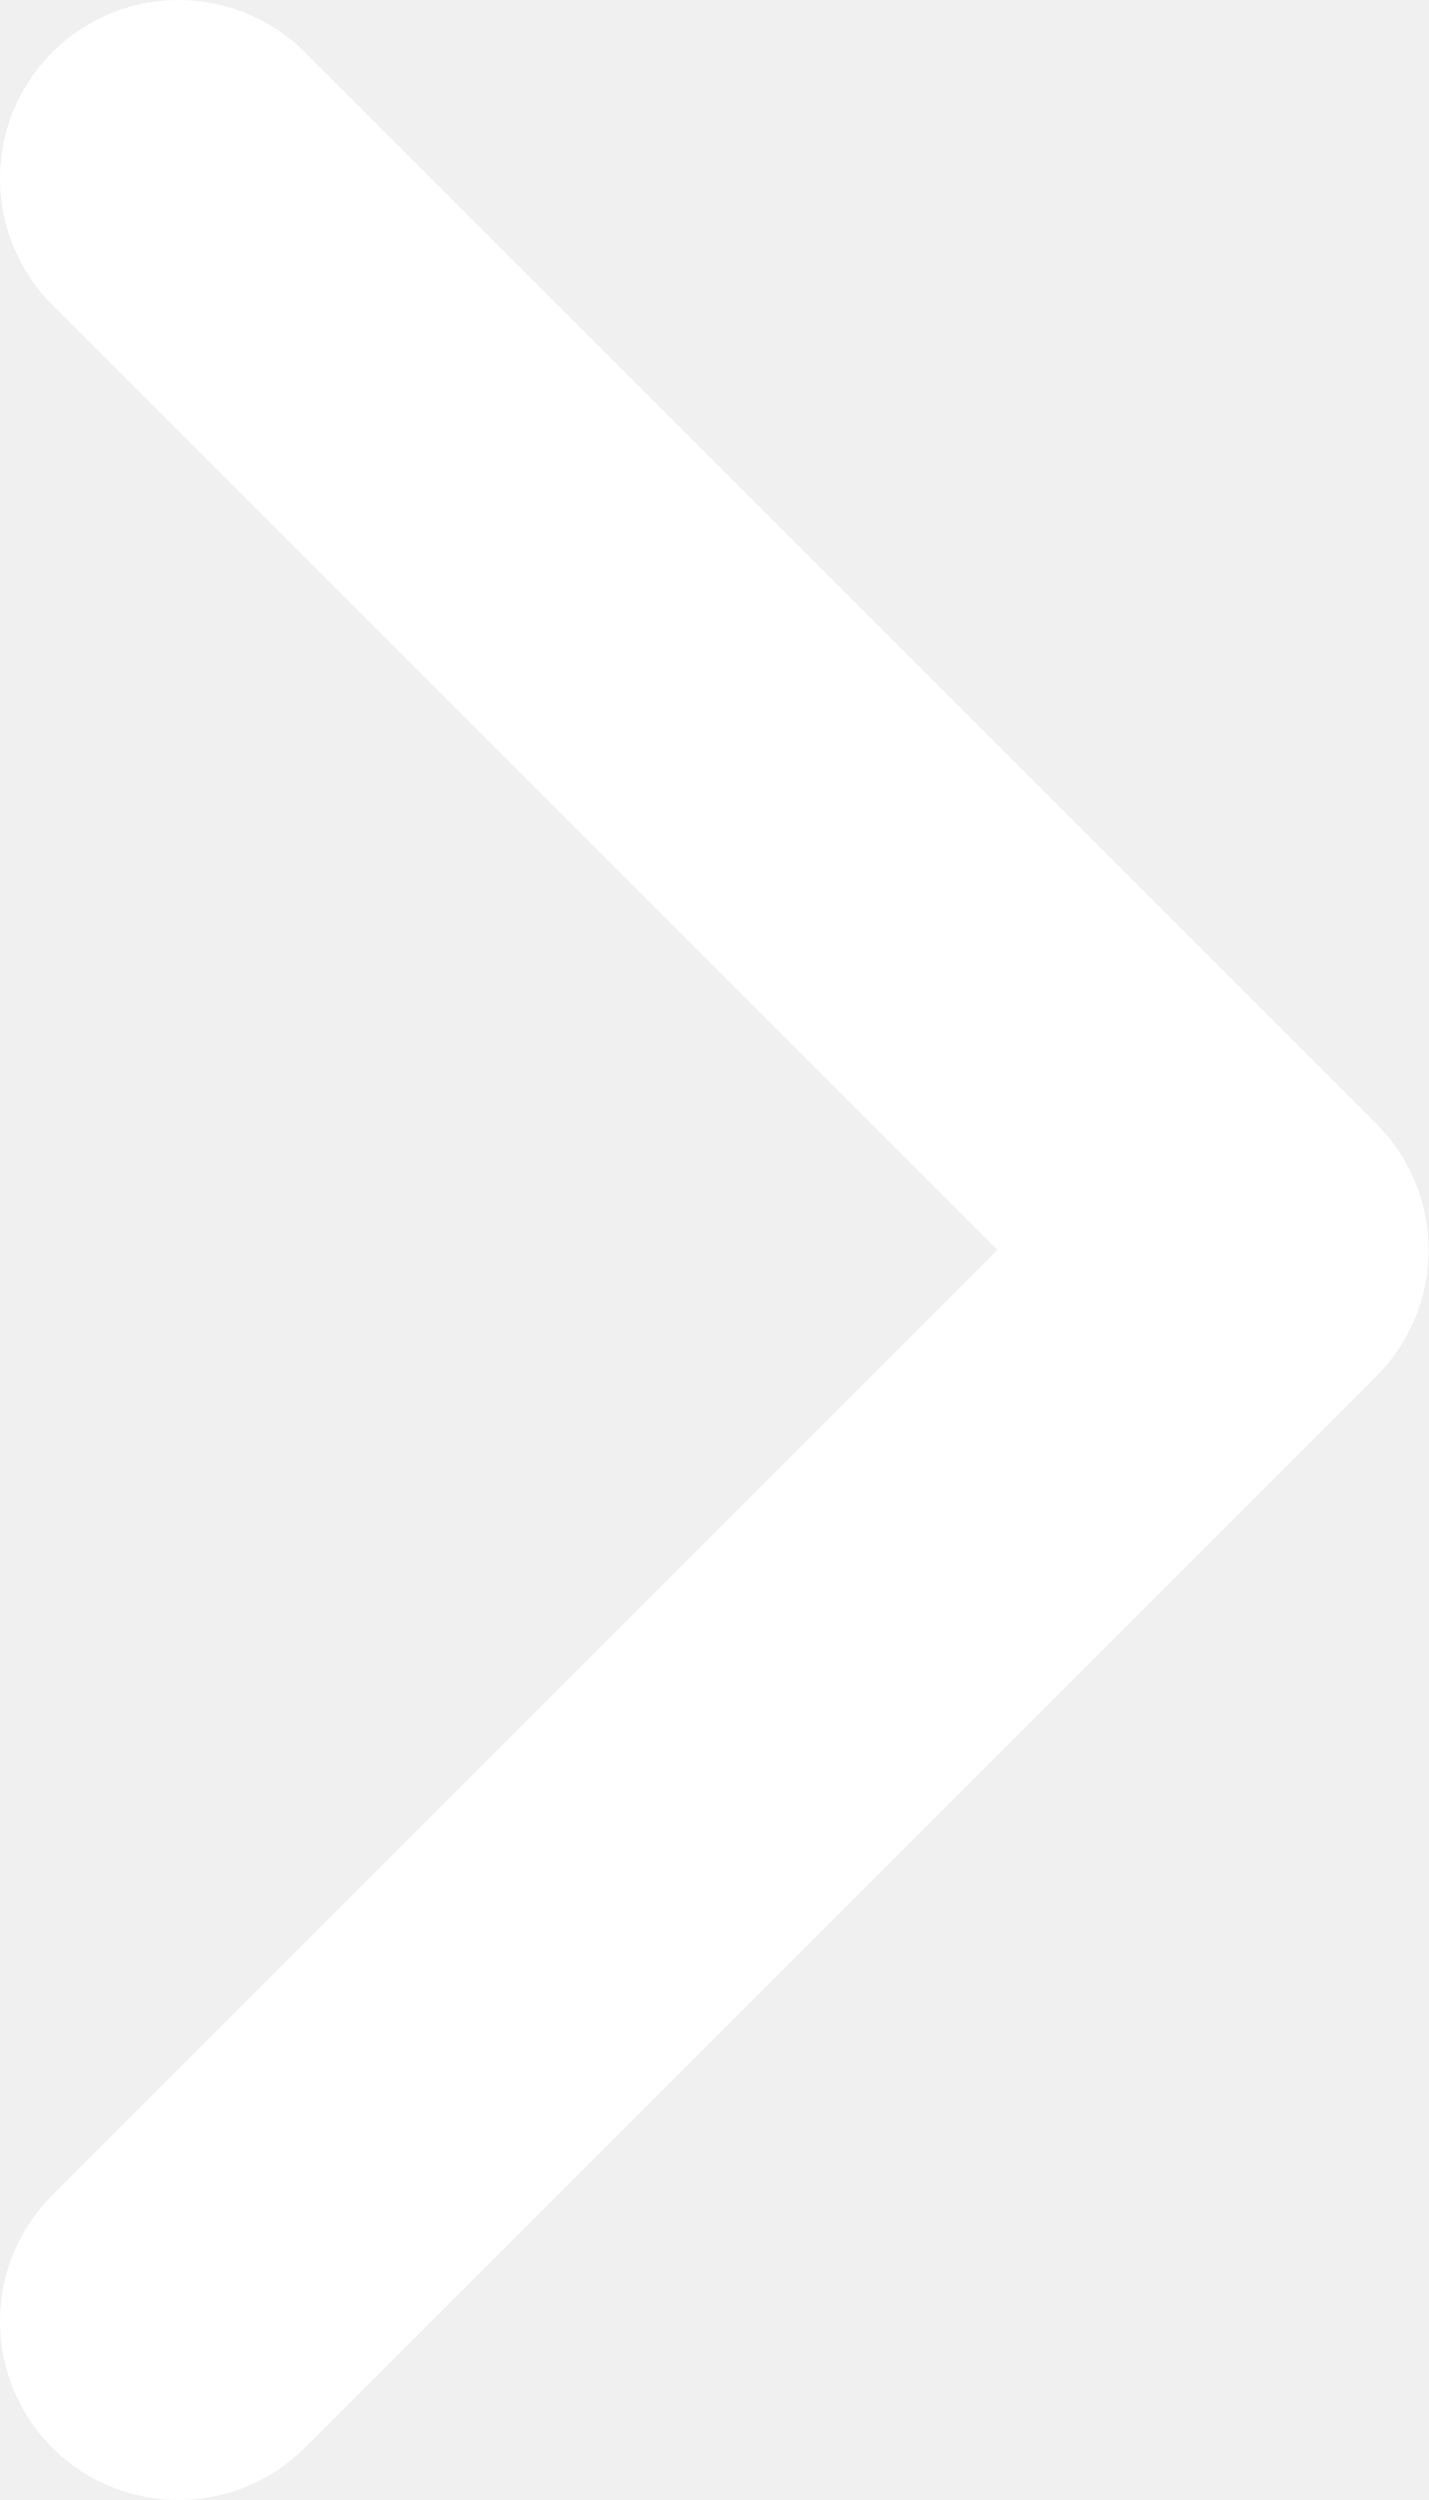
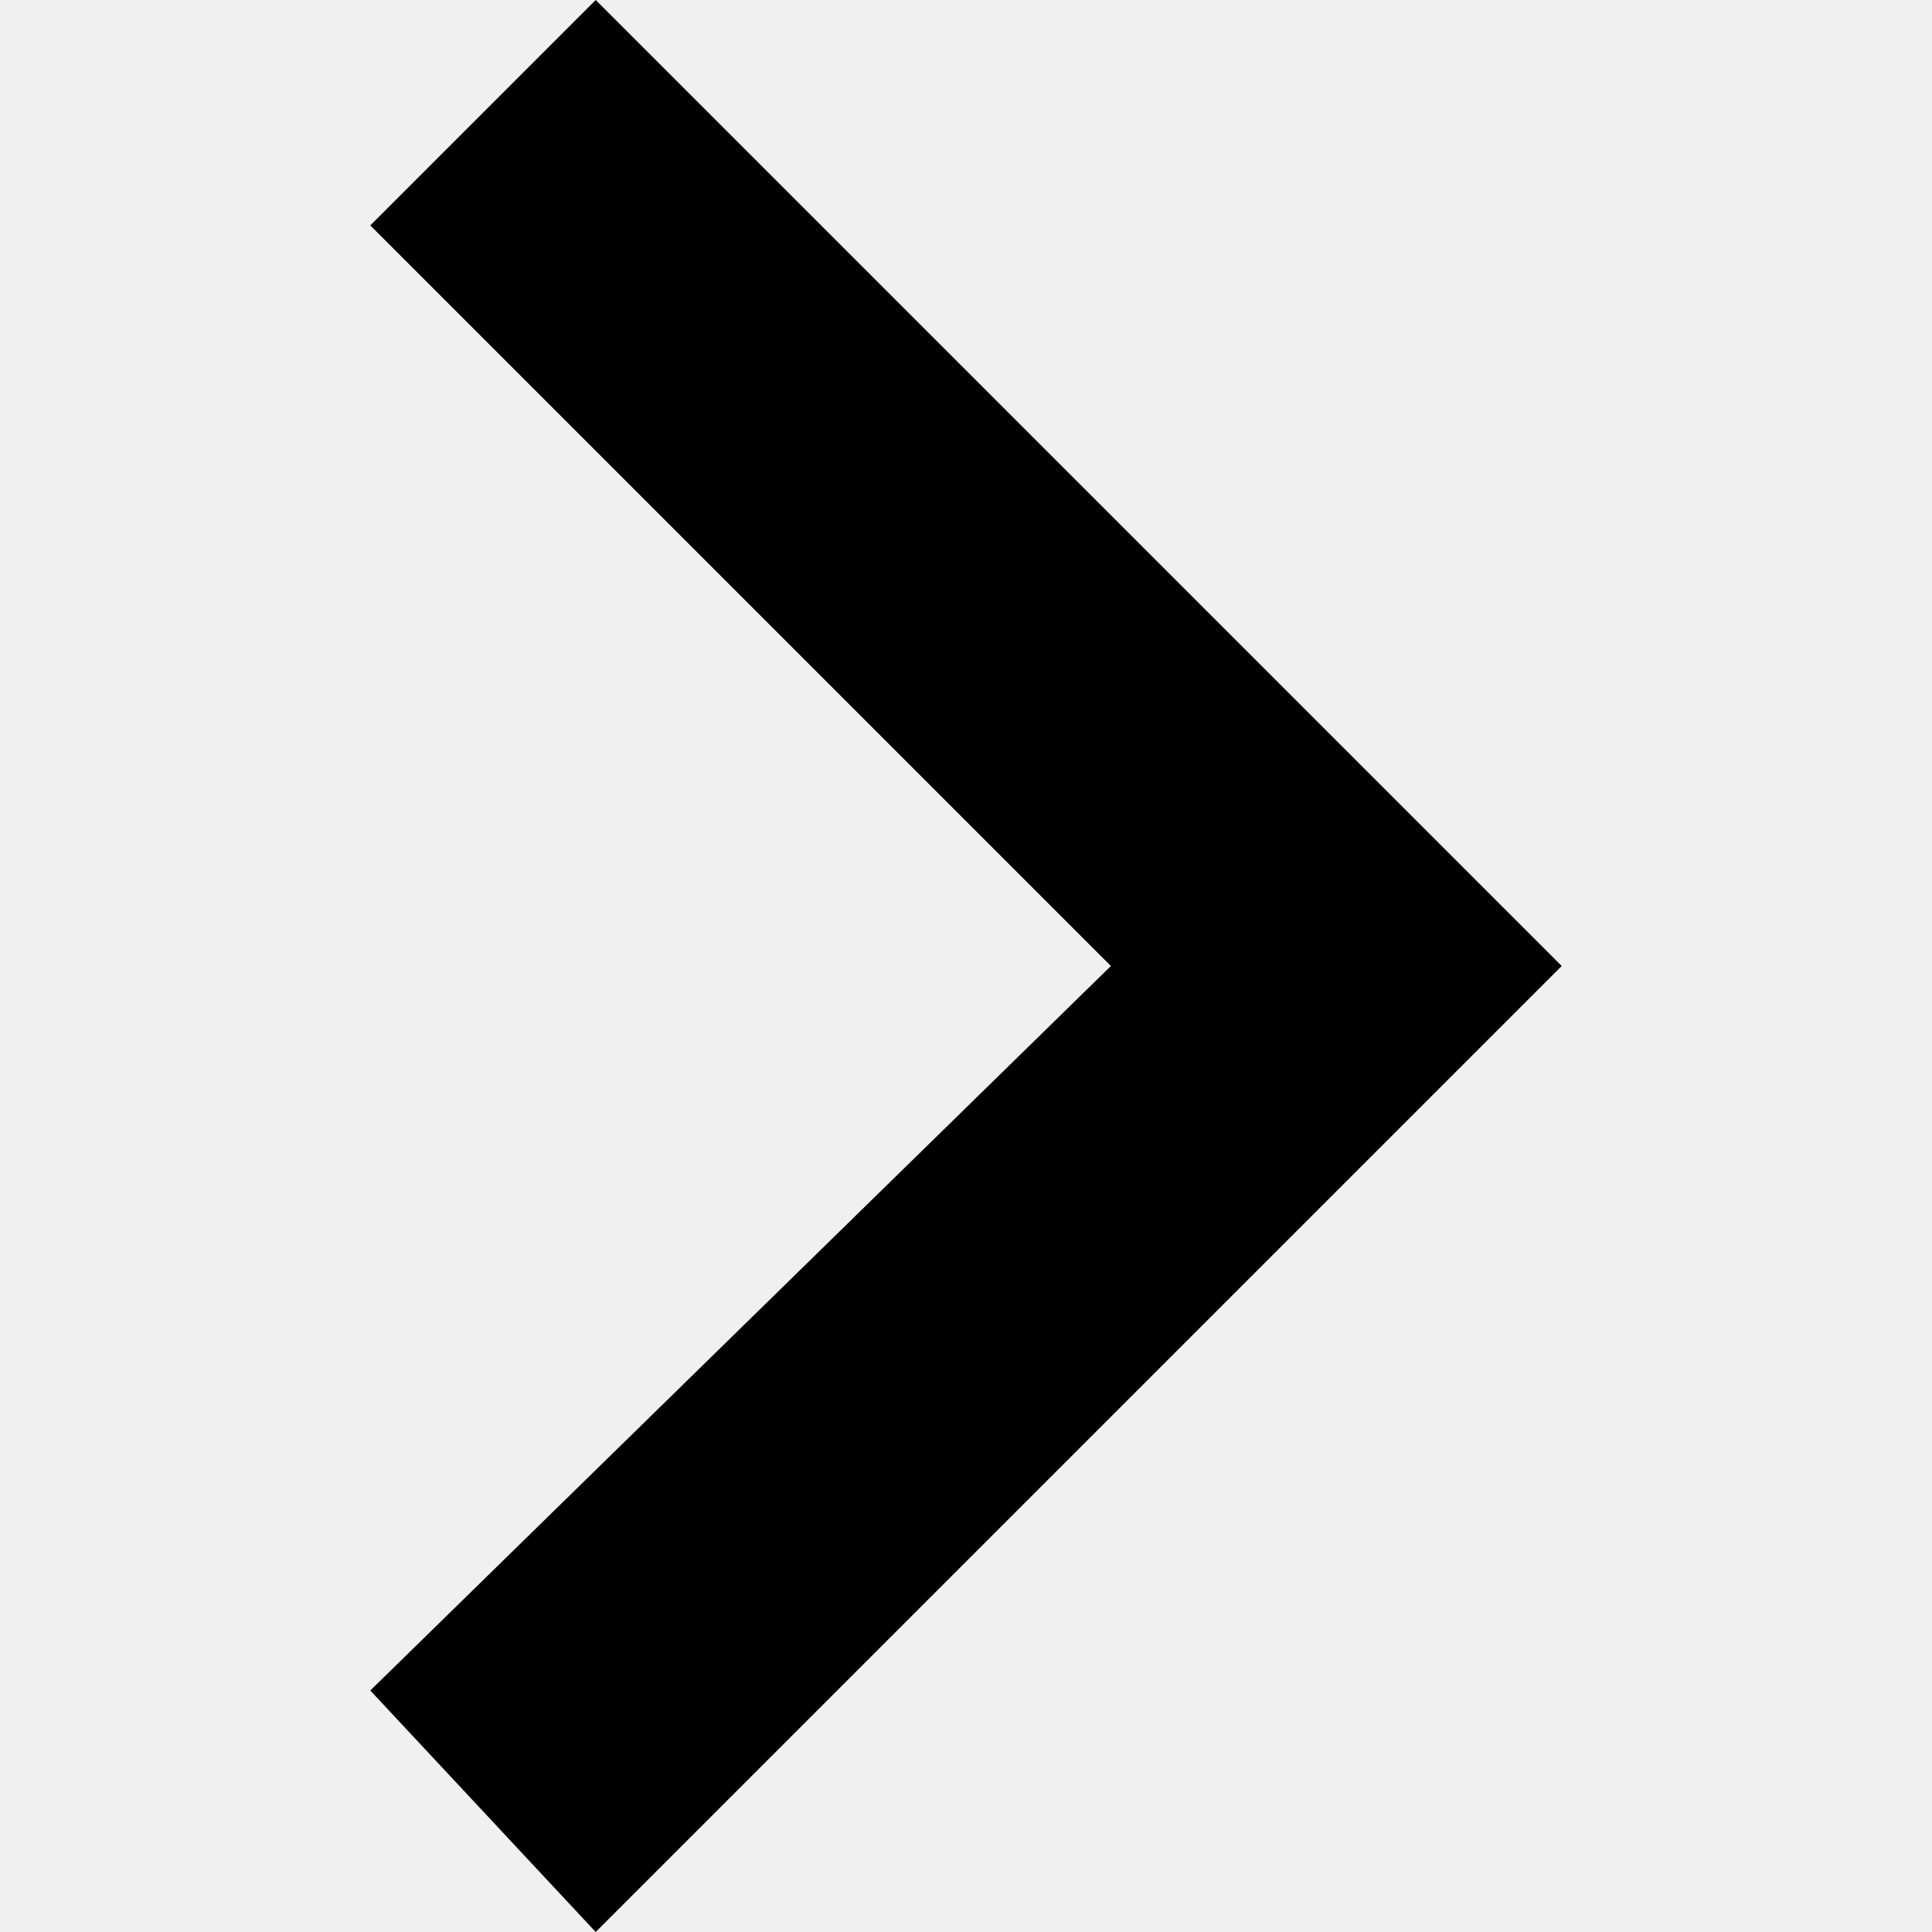
- <svg xmlns="http://www.w3.org/2000/svg" width="8" height="14" viewBox="0 0 8 14" fill="none">
-   <path d="M1 13L7 7L1 1" stroke="white" stroke-width="2" stroke-linecap="round" stroke-linejoin="round" />
+ <svg xmlns="http://www.w3.org/2000/svg" version="1.1" id="Capa_1" x="0px" y="0px" width="306px" height="306px" viewBox="0 0 306 306" style="enable-background:new 0 0 306 306;" xml:space="preserve">
+   <g>
+     <g id="keyboard-arrow-right">
+       <polygon points="58.65,267.75 175.95,153 58.65,35.7 94.35,0 247.35,153 94.35,306   " />
+     </g>
+   </g>
+   <g>
+ </g>
+   <g>
+ </g>
+   <g>
+ </g>
+   <g>
+ </g>
+   <g>
+ </g>
+   <g>
+ </g>
+   <g>
+ </g>
+   <g>
+ </g>
+   <g>
+ </g>
+   <g>
+ </g>
+   <g>
+ </g>
+   <g>
+ </g>
+   <g>
+ </g>
+   <g>
+ </g>
+   <g>
+ </g>
</svg>
